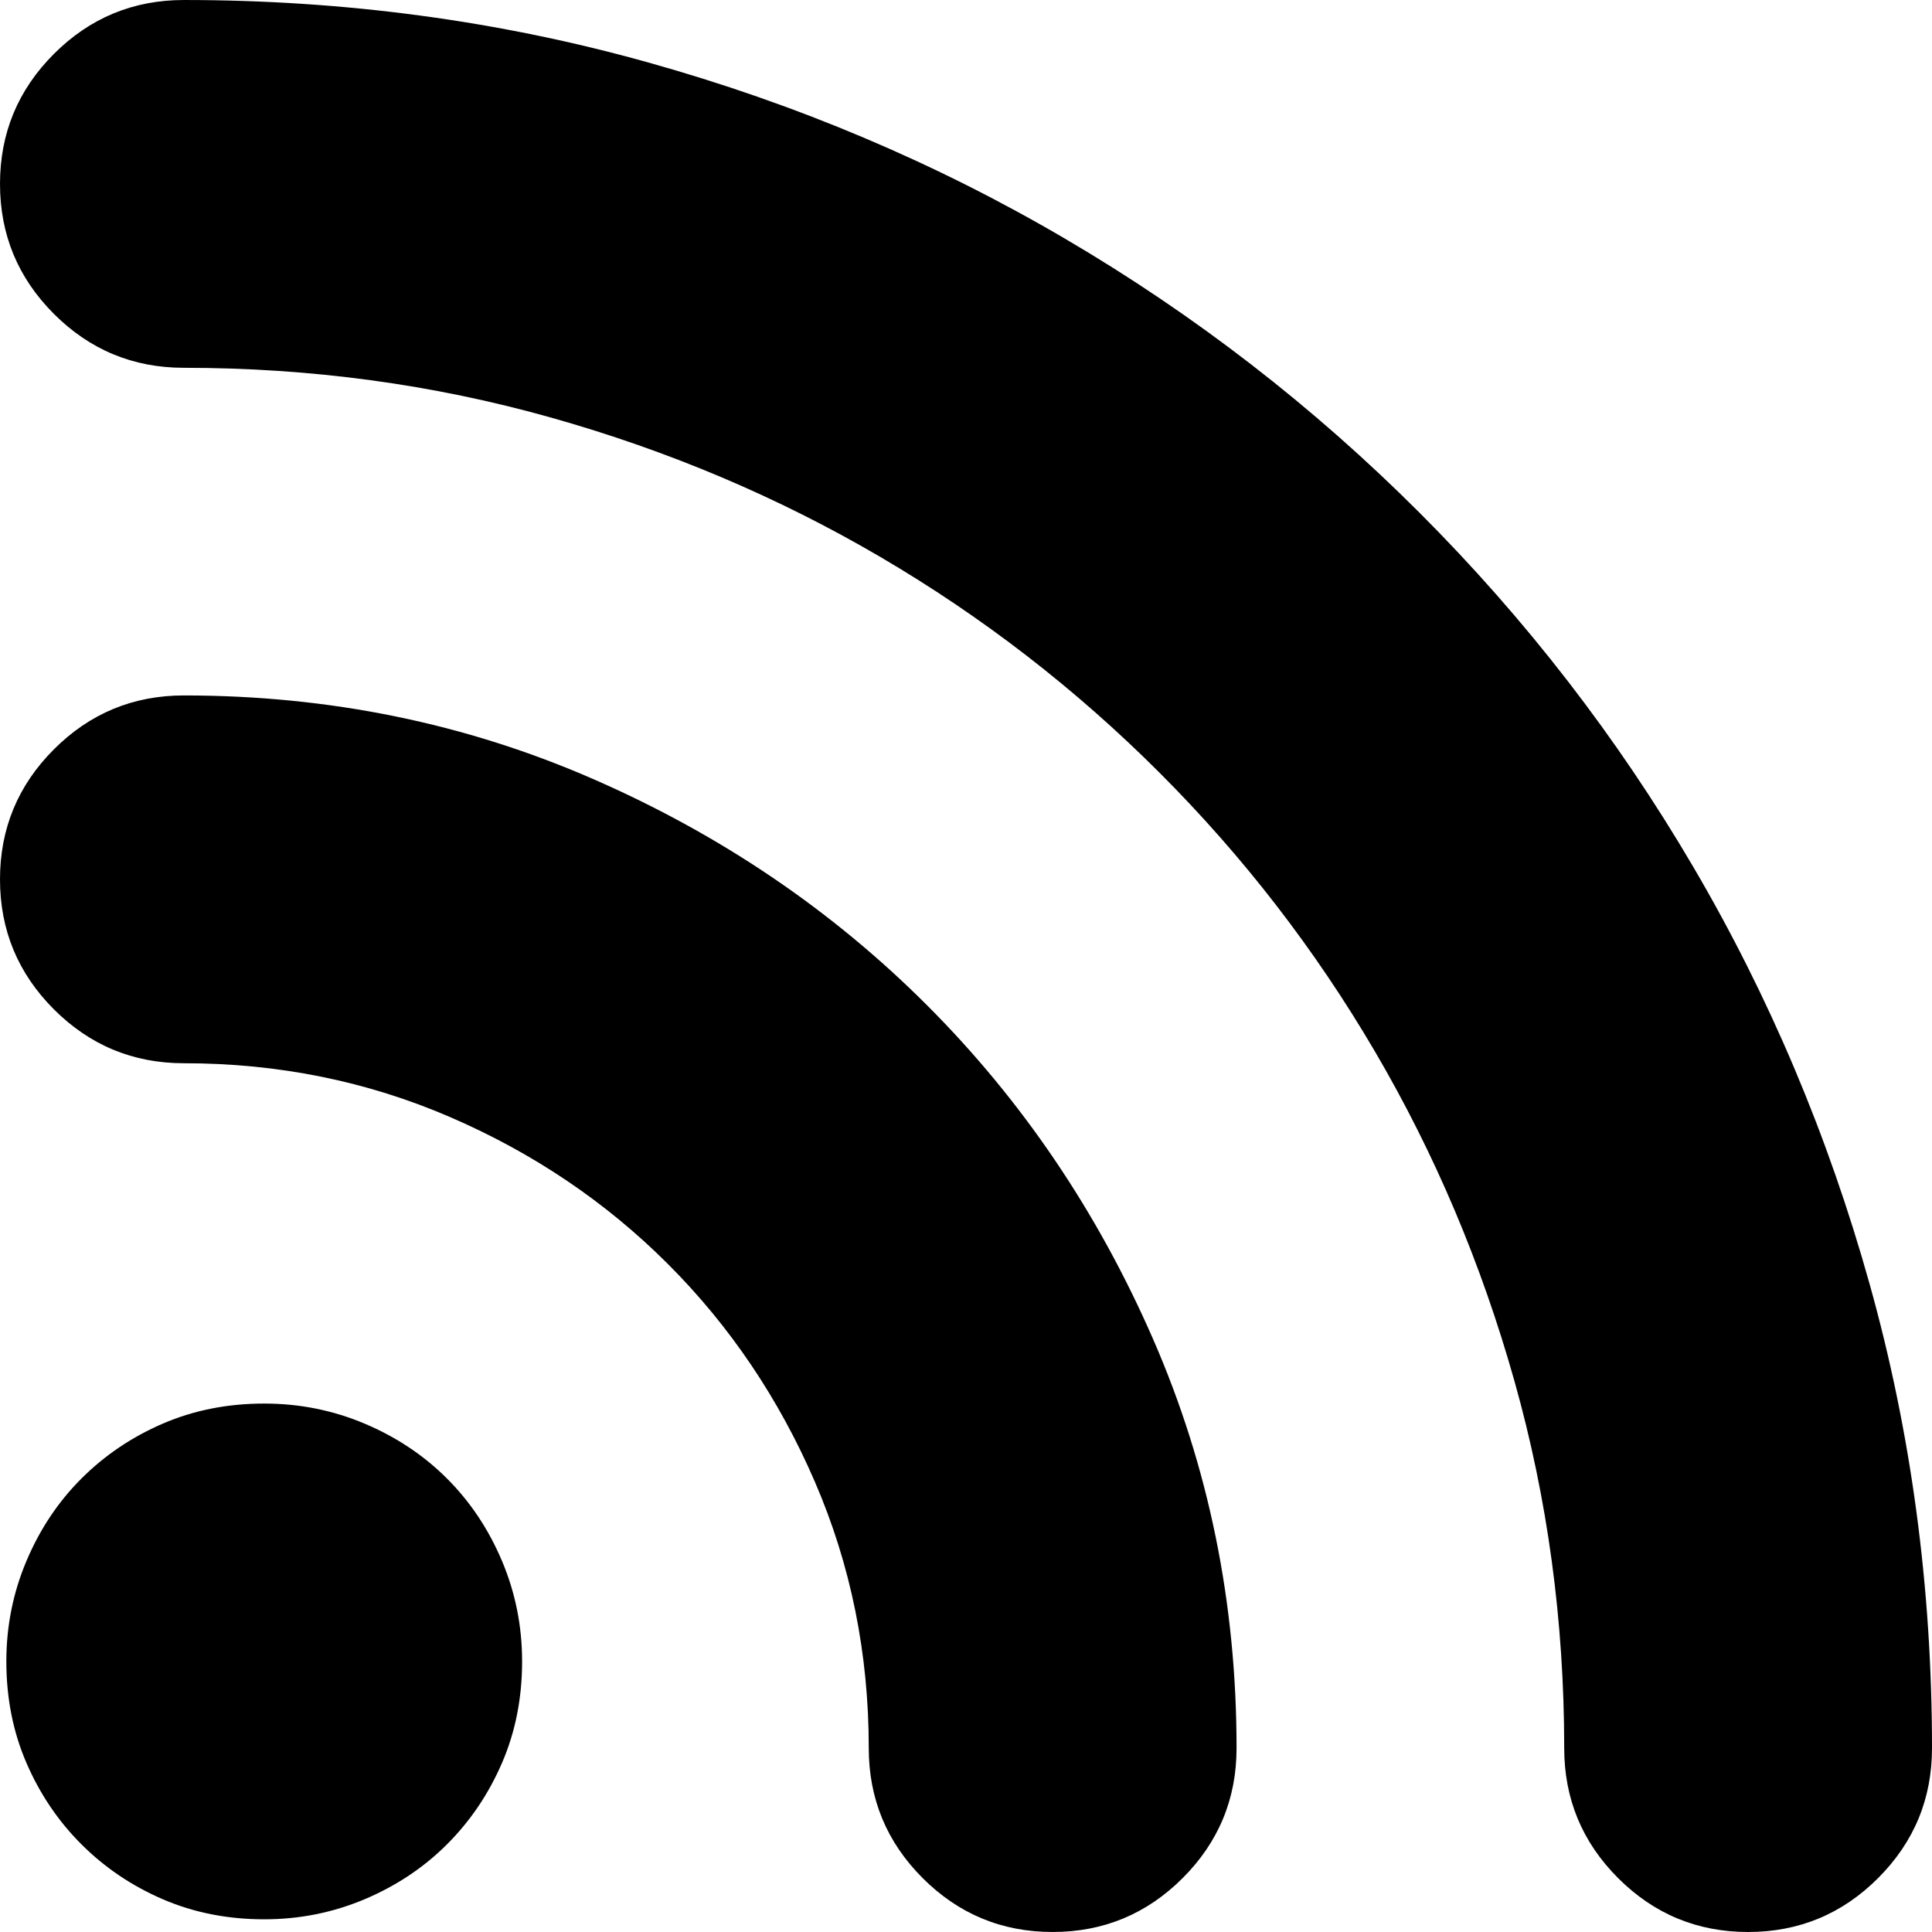
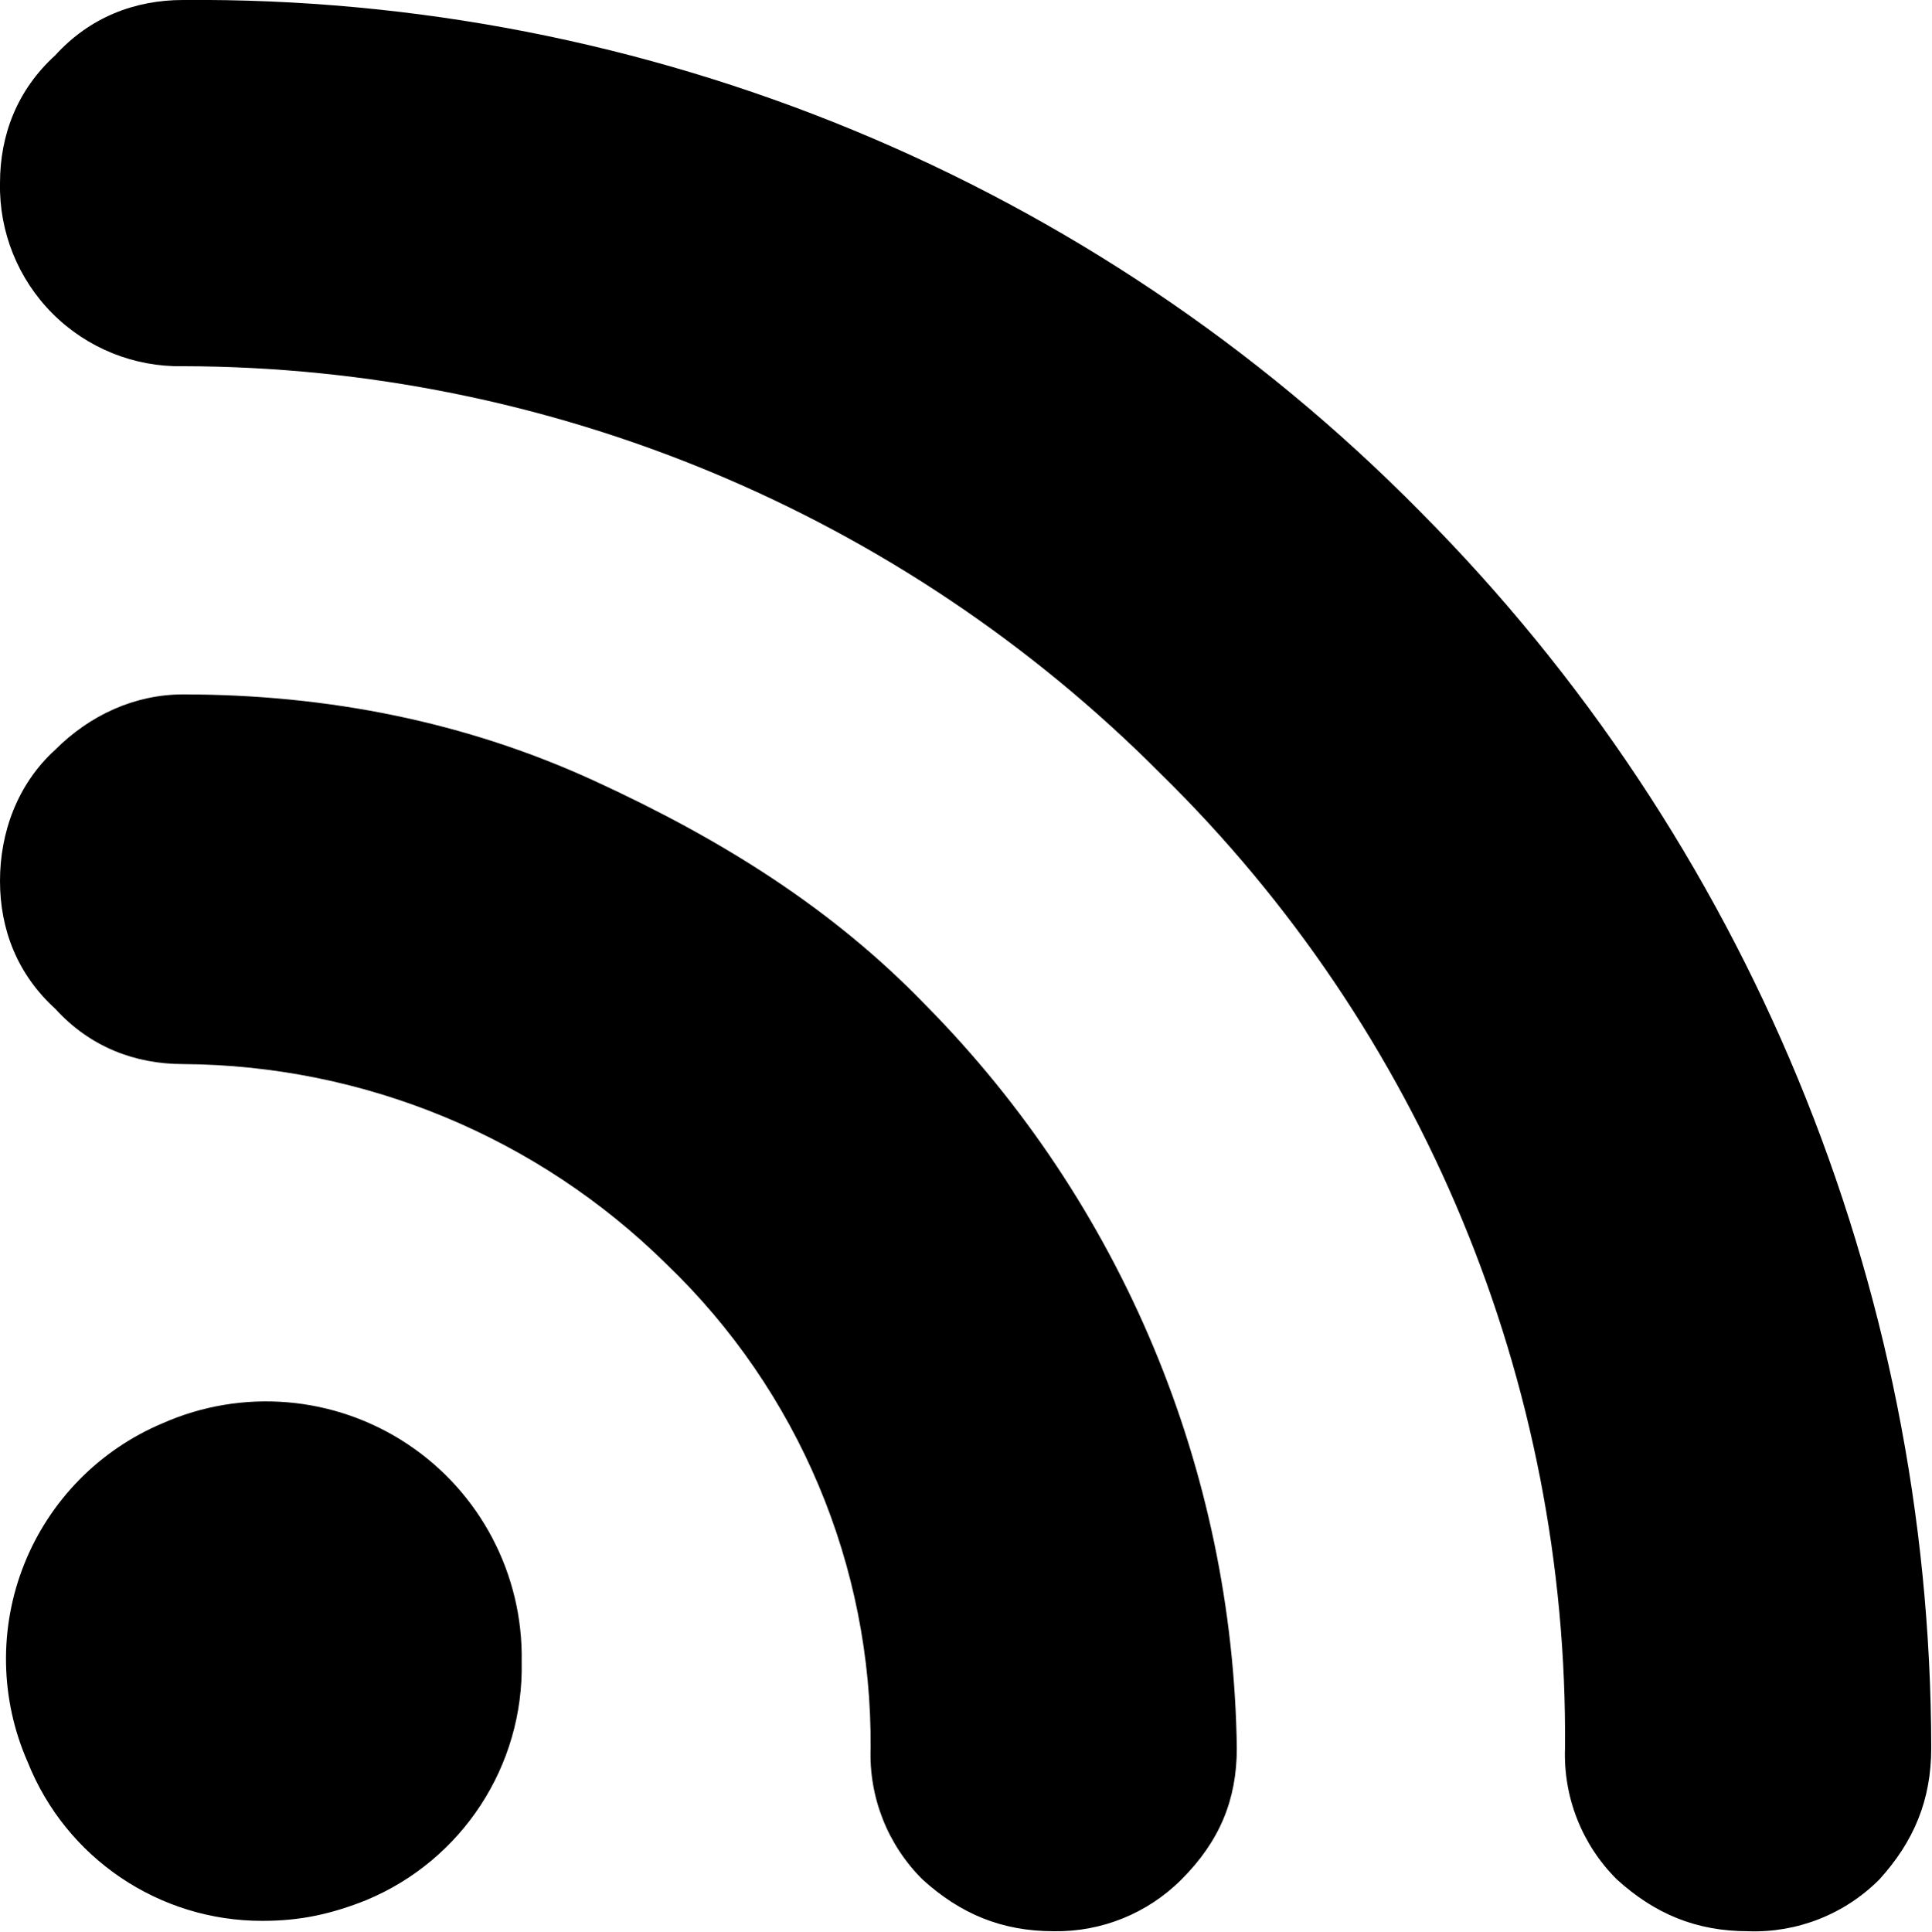
- <svg xmlns="http://www.w3.org/2000/svg" version="1.1" id="Capa_1" x="0px" y="0px" viewBox="0 0 559.372 559.372" style="enable-background:new 0 0 559.372 559.372;" xml:space="preserve">
-   <g>
-     <g>
-       <path fill="#000000" d="M53.244,0.002c46.512,0,91.29,6.018,134.334,18.054s83.334,29.07,120.869,51.102    c37.537,22.032,71.707,48.45,102.514,79.254c30.803,30.804,57.221,64.974,79.254,102.51    c22.029,37.539,39.063,77.828,51.102,120.873c12.037,43.043,18.055,87.818,18.055,134.334c0,14.688-5.201,27.23-15.605,37.637    c-10.404,10.407-22.949,15.604-37.637,15.604c-14.689,0-27.234-5.199-37.641-15.604c-10.402-10.404-15.604-22.949-15.604-37.637    c0-36.723-4.795-72.115-14.383-106.186c-9.588-34.064-23.055-65.891-40.395-95.471c-17.34-29.581-38.145-56.509-62.424-80.785    c-24.277-24.276-51.203-45.084-80.784-62.424c-29.58-17.34-61.404-30.804-95.472-40.392s-69.462-14.382-106.182-14.382    c-14.688,0-27.234-5.202-37.638-15.606S0.001,67.933,0.001,53.245s5.202-27.234,15.606-37.638    C26.01,5.204,38.556,0.002,53.244,0.002z M53.244,201.35c42.024,0,81.498,8.058,118.422,24.174s69.156,37.944,96.696,65.484    c27.541,27.541,49.369,59.771,65.484,96.693c16.117,36.928,24.174,76.398,24.174,118.426c0,14.688-5.201,27.23-15.604,37.637    c-10.404,10.404-22.949,15.604-37.641,15.604c-14.688,0-27.233-5.199-37.637-15.604c-10.404-10.404-15.606-22.949-15.606-37.637    c0-27.338-5.202-53.041-15.606-77.113c-10.404-24.072-24.582-45.084-42.534-63.035c-17.952-17.953-38.964-32.131-63.036-42.535    c-24.072-10.402-49.776-15.604-77.112-15.604c-14.688,0-27.234-5.201-37.638-15.605C5.202,281.83,0,269.284,0,254.596    s5.202-27.234,15.606-37.638C26.01,206.552,38.556,201.35,53.244,201.35z M151.164,481.033c0,10.609-1.938,20.4-5.814,29.377    c-3.876,8.979-9.18,16.83-15.912,23.563c-6.732,6.729-14.688,12.035-23.868,15.912c-9.18,3.875-18.87,5.811-29.07,5.811    c-10.608,0-20.4-1.938-29.376-5.811c-8.976-3.875-16.83-9.184-23.562-15.912c-6.732-6.732-12.036-14.586-15.912-23.563    c-3.876-8.977-5.814-18.768-5.814-29.377c0-10.197,1.938-19.889,5.814-29.066c3.876-9.184,9.18-17.139,15.912-23.869    c6.732-6.732,14.586-12.035,23.562-15.912c8.976-3.875,18.768-5.814,29.376-5.814c10.2,0,19.89,1.939,29.07,5.814    c9.18,3.877,17.136,9.18,23.868,15.912c6.732,6.73,12.036,14.688,15.912,23.869C149.226,461.145,151.164,470.834,151.164,481.033z    " />
-     </g>
-   </g>
-   <g>
- </g>
-   <g>
- </g>
-   <g>
- </g>
-   <g>
- </g>
-   <g>
- </g>
-   <g>
- </g>
-   <g>
- </g>
-   <g>
- </g>
-   <g>
- </g>
-   <g>
- </g>
-   <g>
- </g>
-   <g>
- </g>
-   <g>
- </g>
-   <g>
- </g>
-   <g>
- </g>
+ <svg xmlns="http://www.w3.org/2000/svg" viewBox="0 0 559 559">
+   <defs />
+   <path d="M53 0a497 497 0 01358 148 508 508 0 01148 358c0 15-5 27-15 38a51 51 0 01-38 15c-15 0-27-5-38-15a51 51 0 01-15-38 390 390 0 00-117-282A400 400 0 0053 106 52 52 0 010 53c0-14 5-27 16-37C26 5 39 0 53 0zm0 201c42 0 82 8 119 25s69 37 96 65a312 312 0 0190 215c0 15-5 27-16 38a51 51 0 01-37 15c-15 0-27-5-38-15a51 51 0 01-15-38 192 192 0 00-59-140 201 201 0 00-140-58c-14 0-27-5-37-16-11-10-16-23-16-37s5-28 16-38c10-10 23-16 37-16zm98 280a73 73 0 01-45 69c-10 4-19 6-30 6a73 73 0 01-68-46 74 74 0 0139-98 74 74 0 01104 69z" />
</svg>
